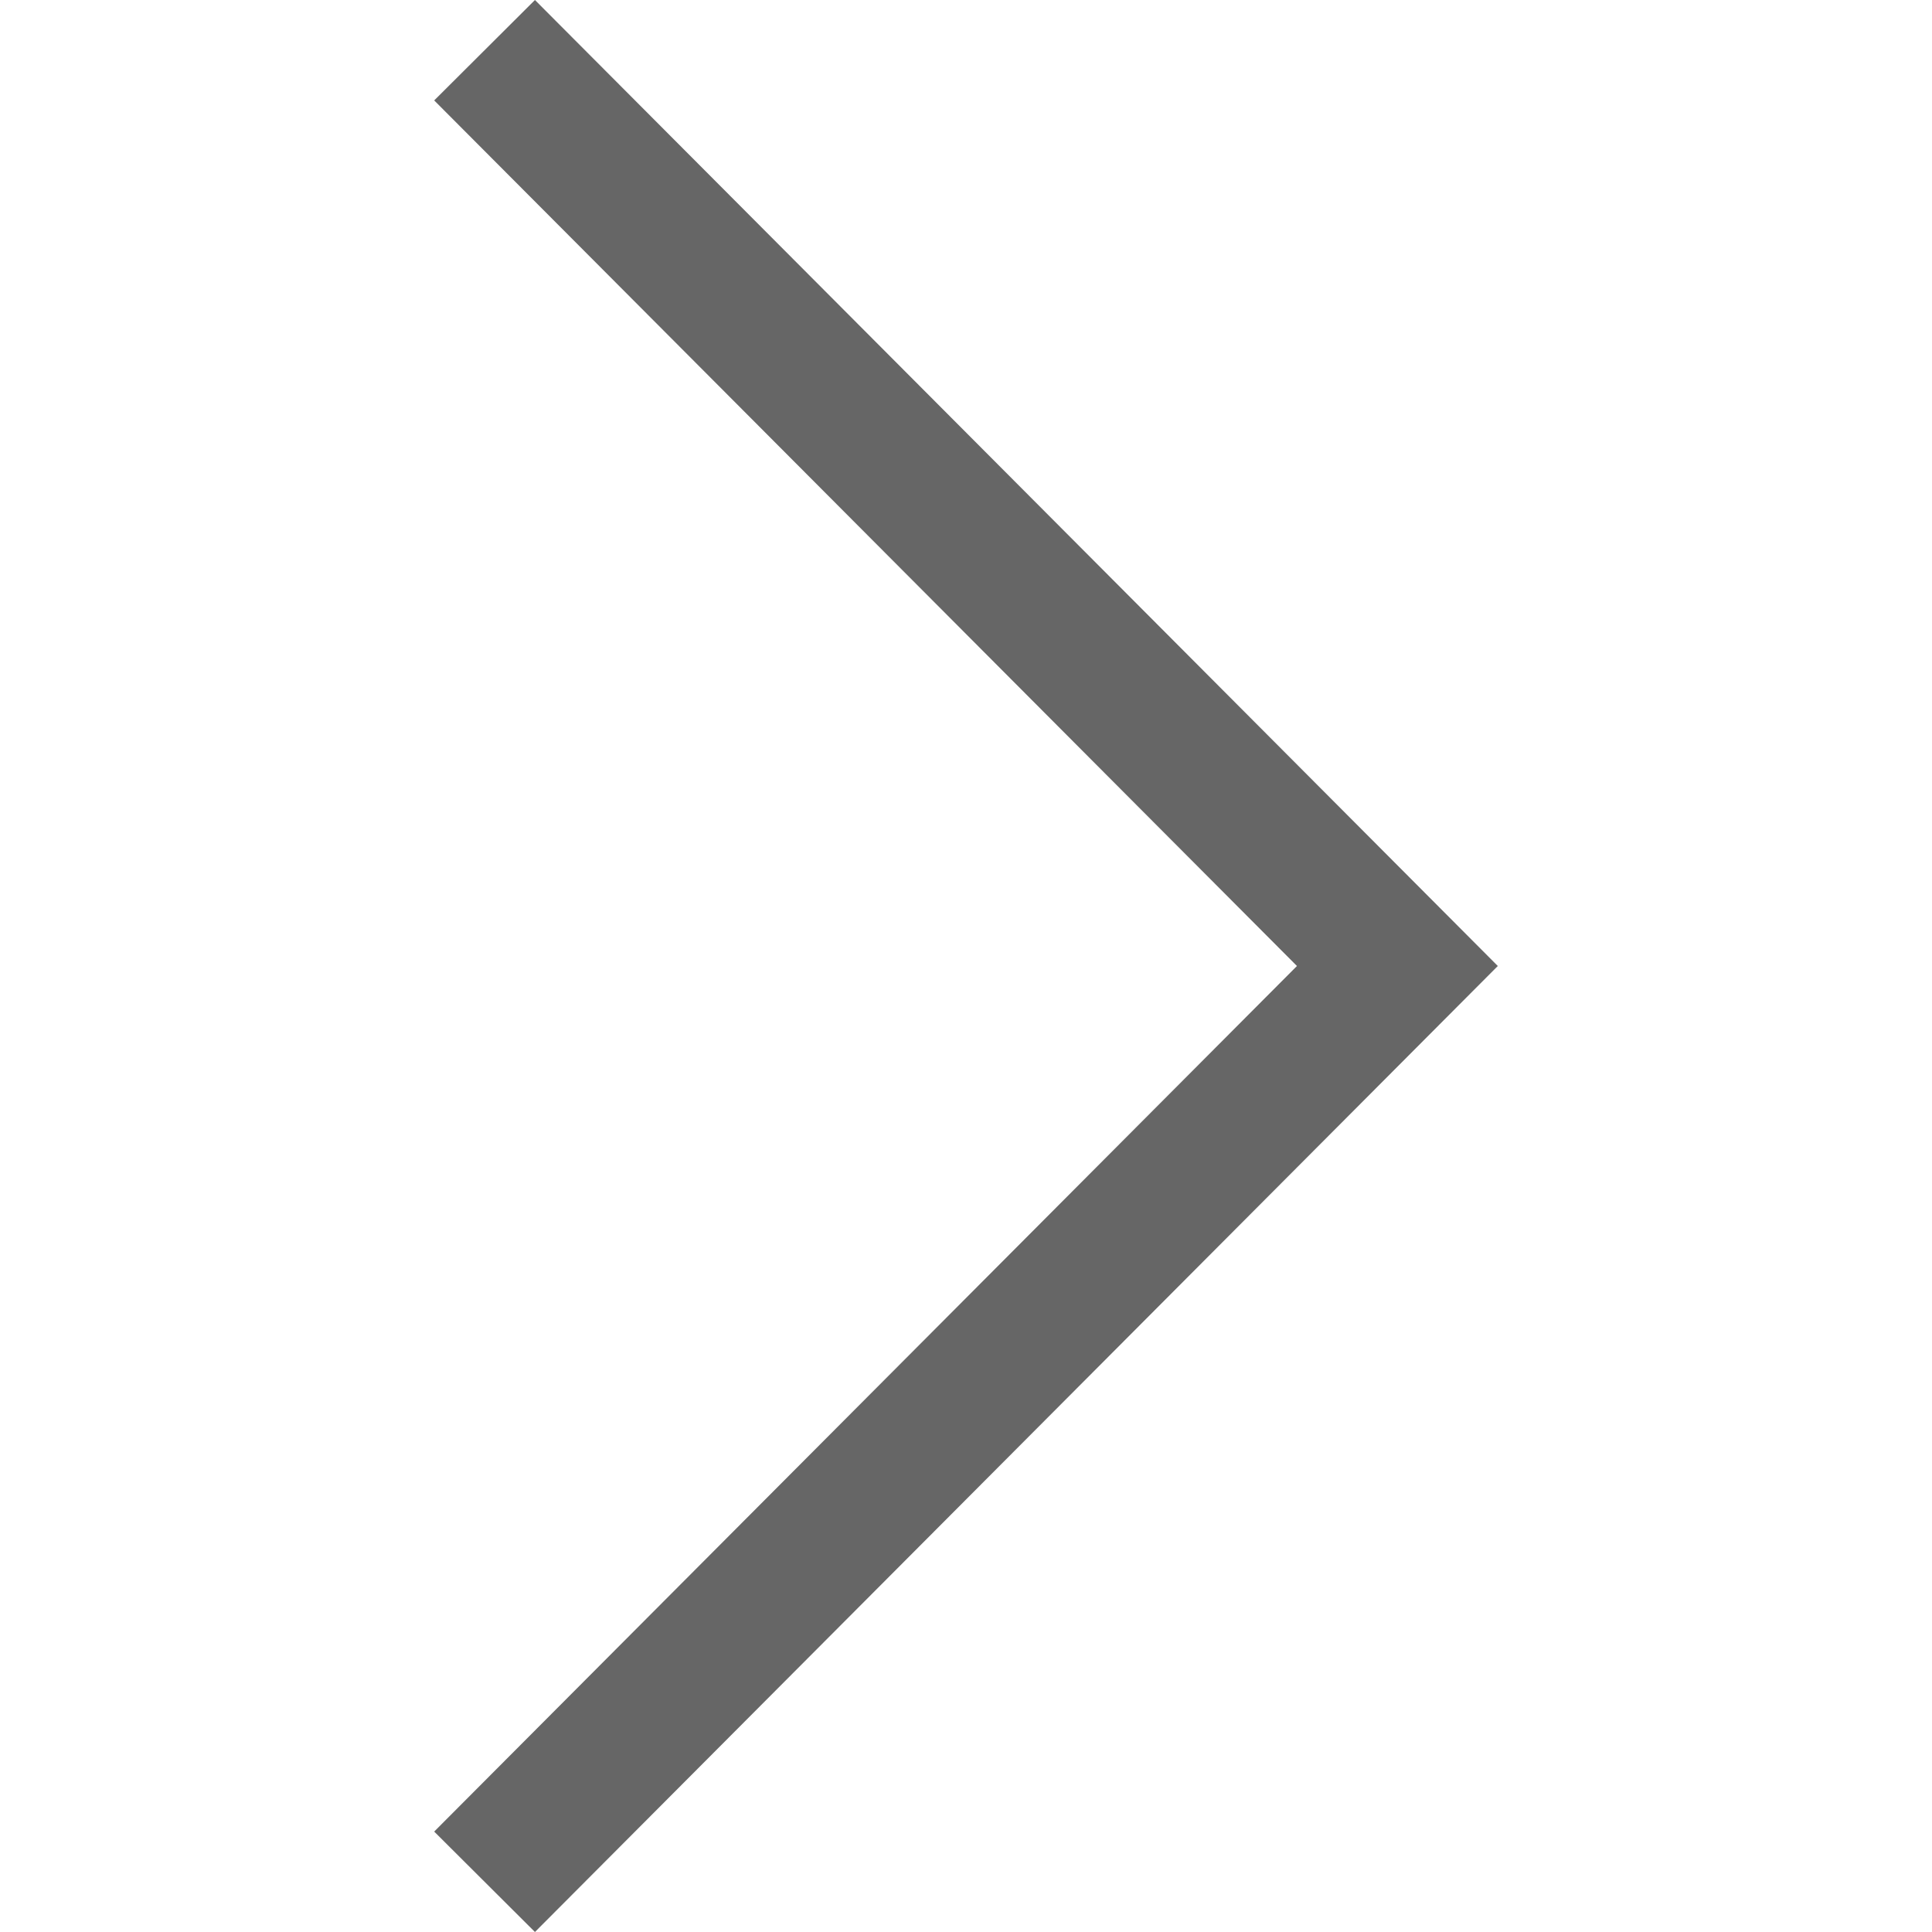
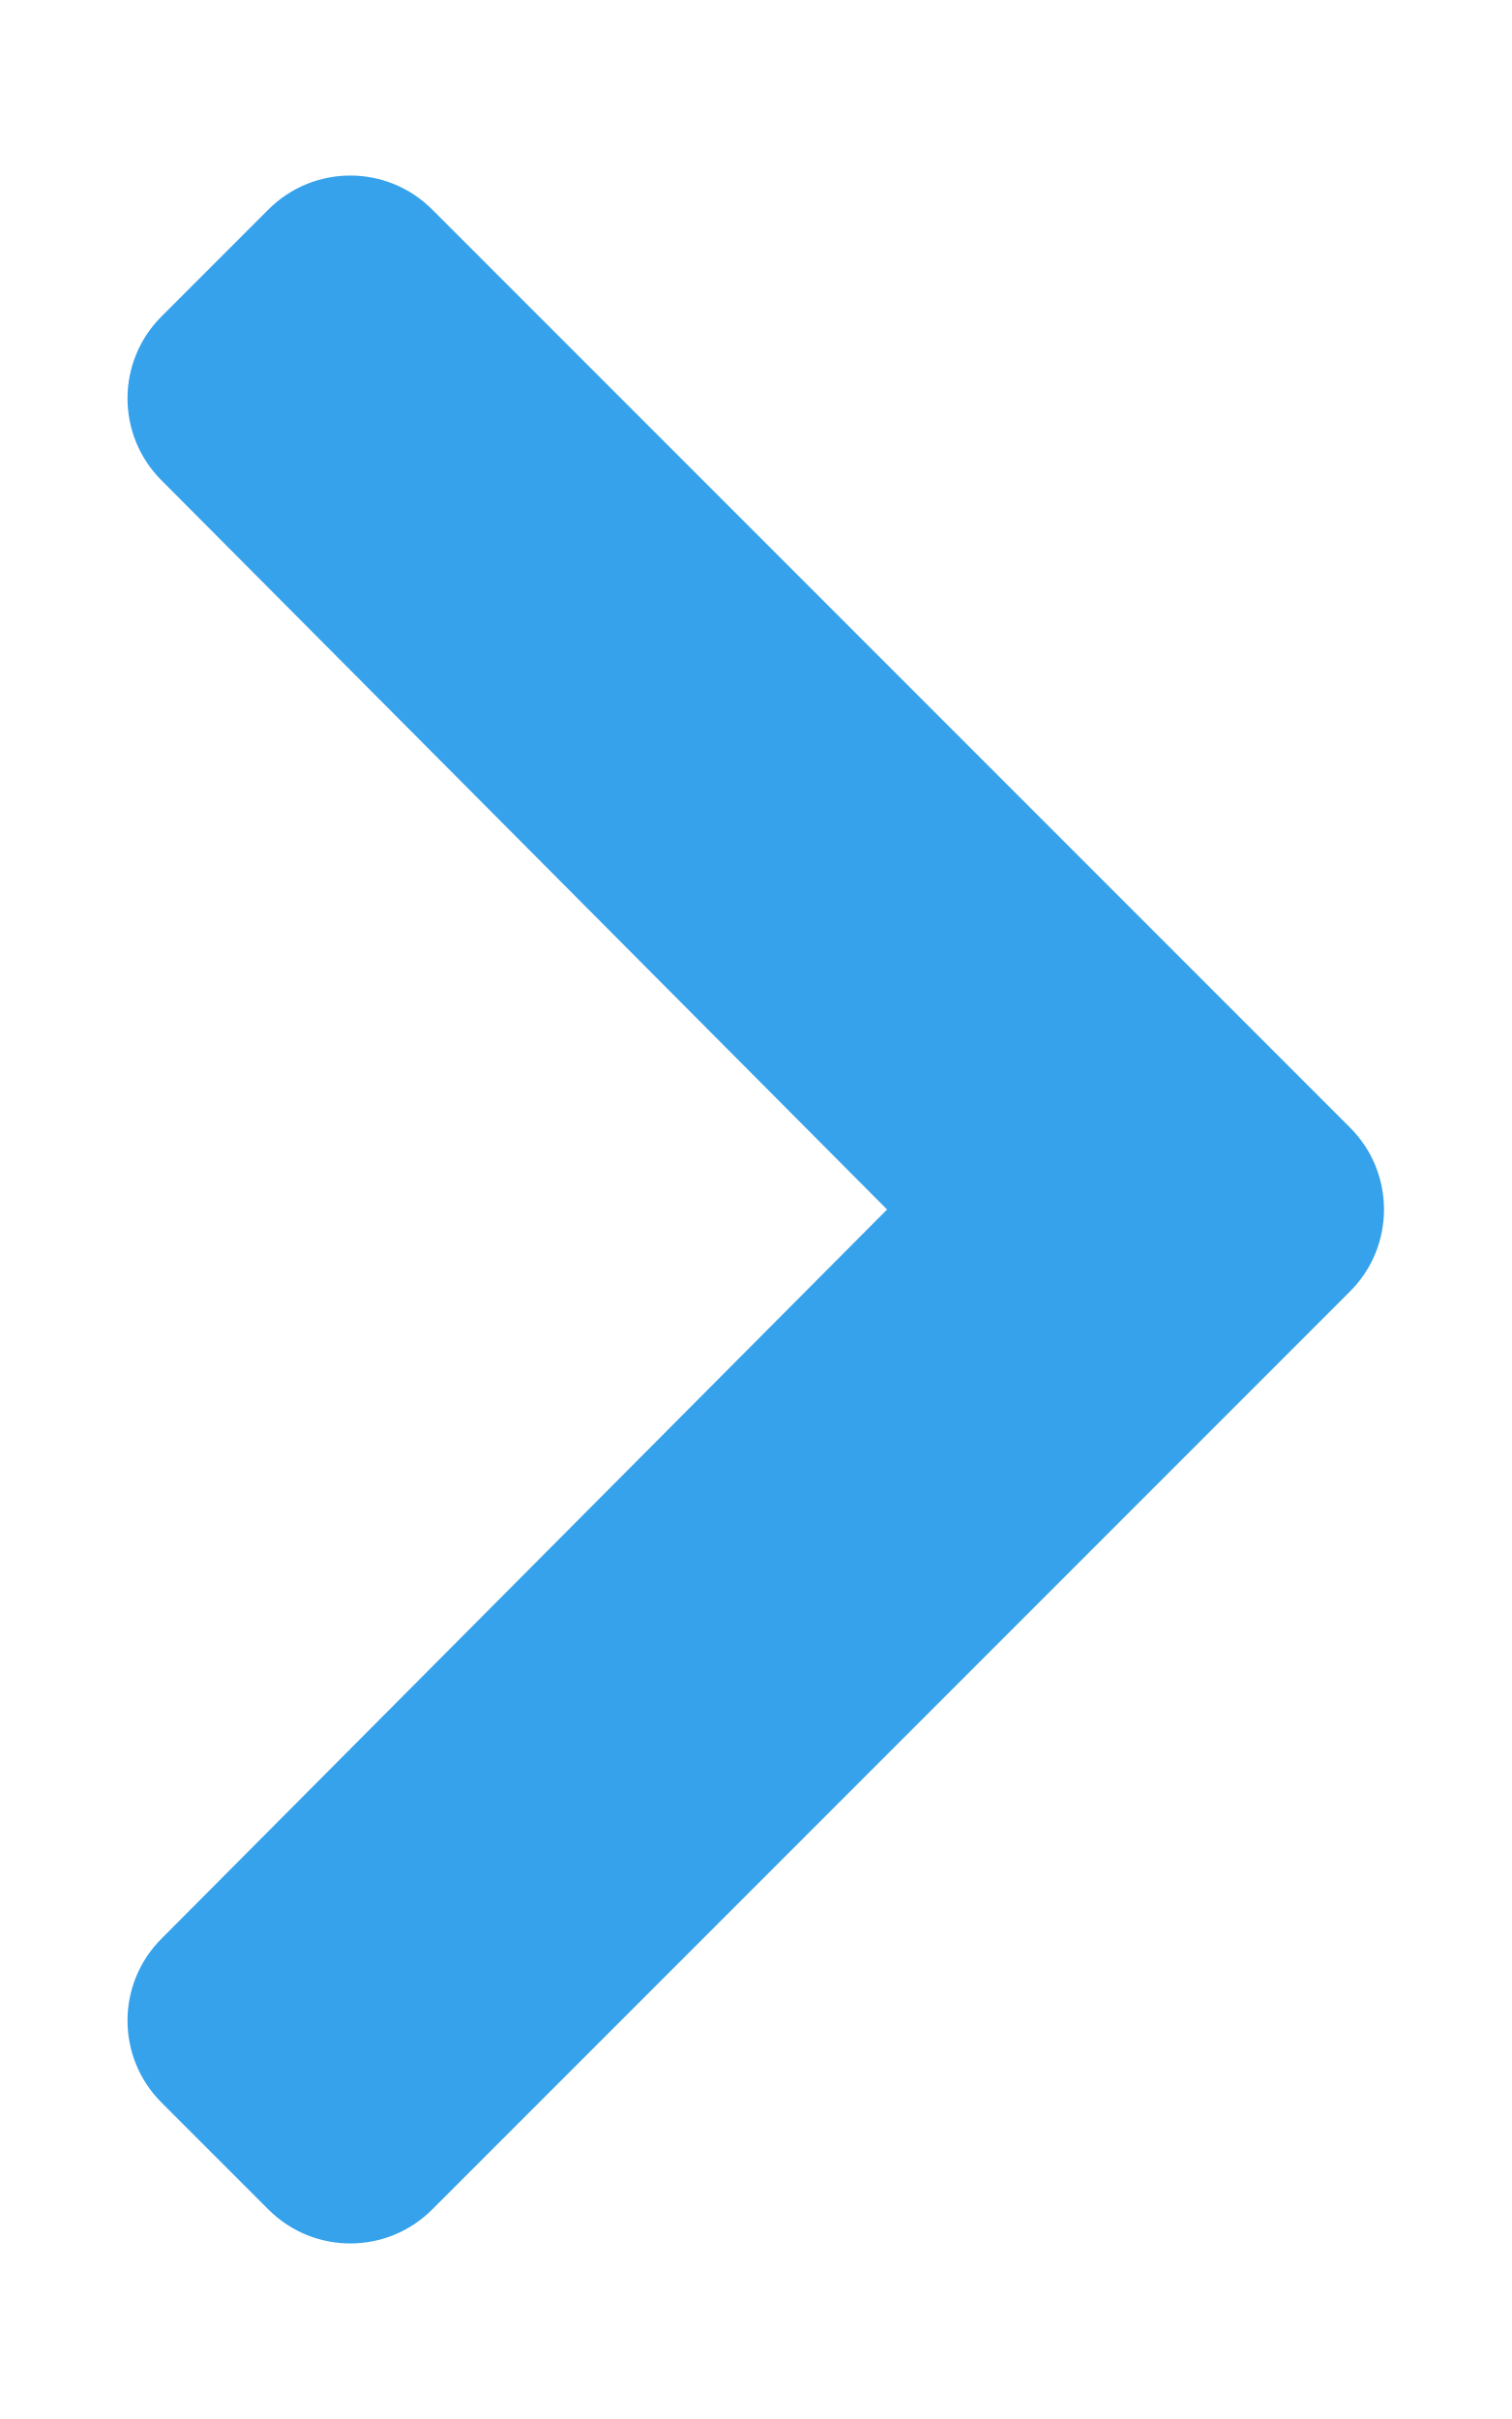
- <svg xmlns="http://www.w3.org/2000/svg" version="1.1" id="IconsRepoEditor" x="0px" y="0px" viewBox="0 0 407.436 407.436" style="enable-background:new 0 0 407.436 407.436;" xml:space="preserve" width="16px" height="16px" fill="#666" stroke="#666" stroke-width="0">
-   <g id="IconsRepo_bgCarrier" />
-   <polygon points="112.814,0 91.566,21.178 273.512,203.718 91.566,386.258 112.814,407.436 315.869,203.718 " />
+ <svg xmlns="http://www.w3.org/2000/svg" viewBox="0 0 320 512">
+   <path stroke="#36a2eb" fill="#36a2eb" d="M285.476 272.971L91.132 467.314c-9.373 9.373-24.569 9.373-33.941 0l-22.667-22.667c-9.357-9.357-9.375-24.522-.04-33.901L188.505 256 34.484 101.255c-9.335-9.379-9.317-24.544.04-33.901l22.667-22.667c9.373-9.373 24.569-9.373 33.941 0L285.475 239.03c9.373 9.372 9.373 24.568.001 33.941z" />
</svg>
